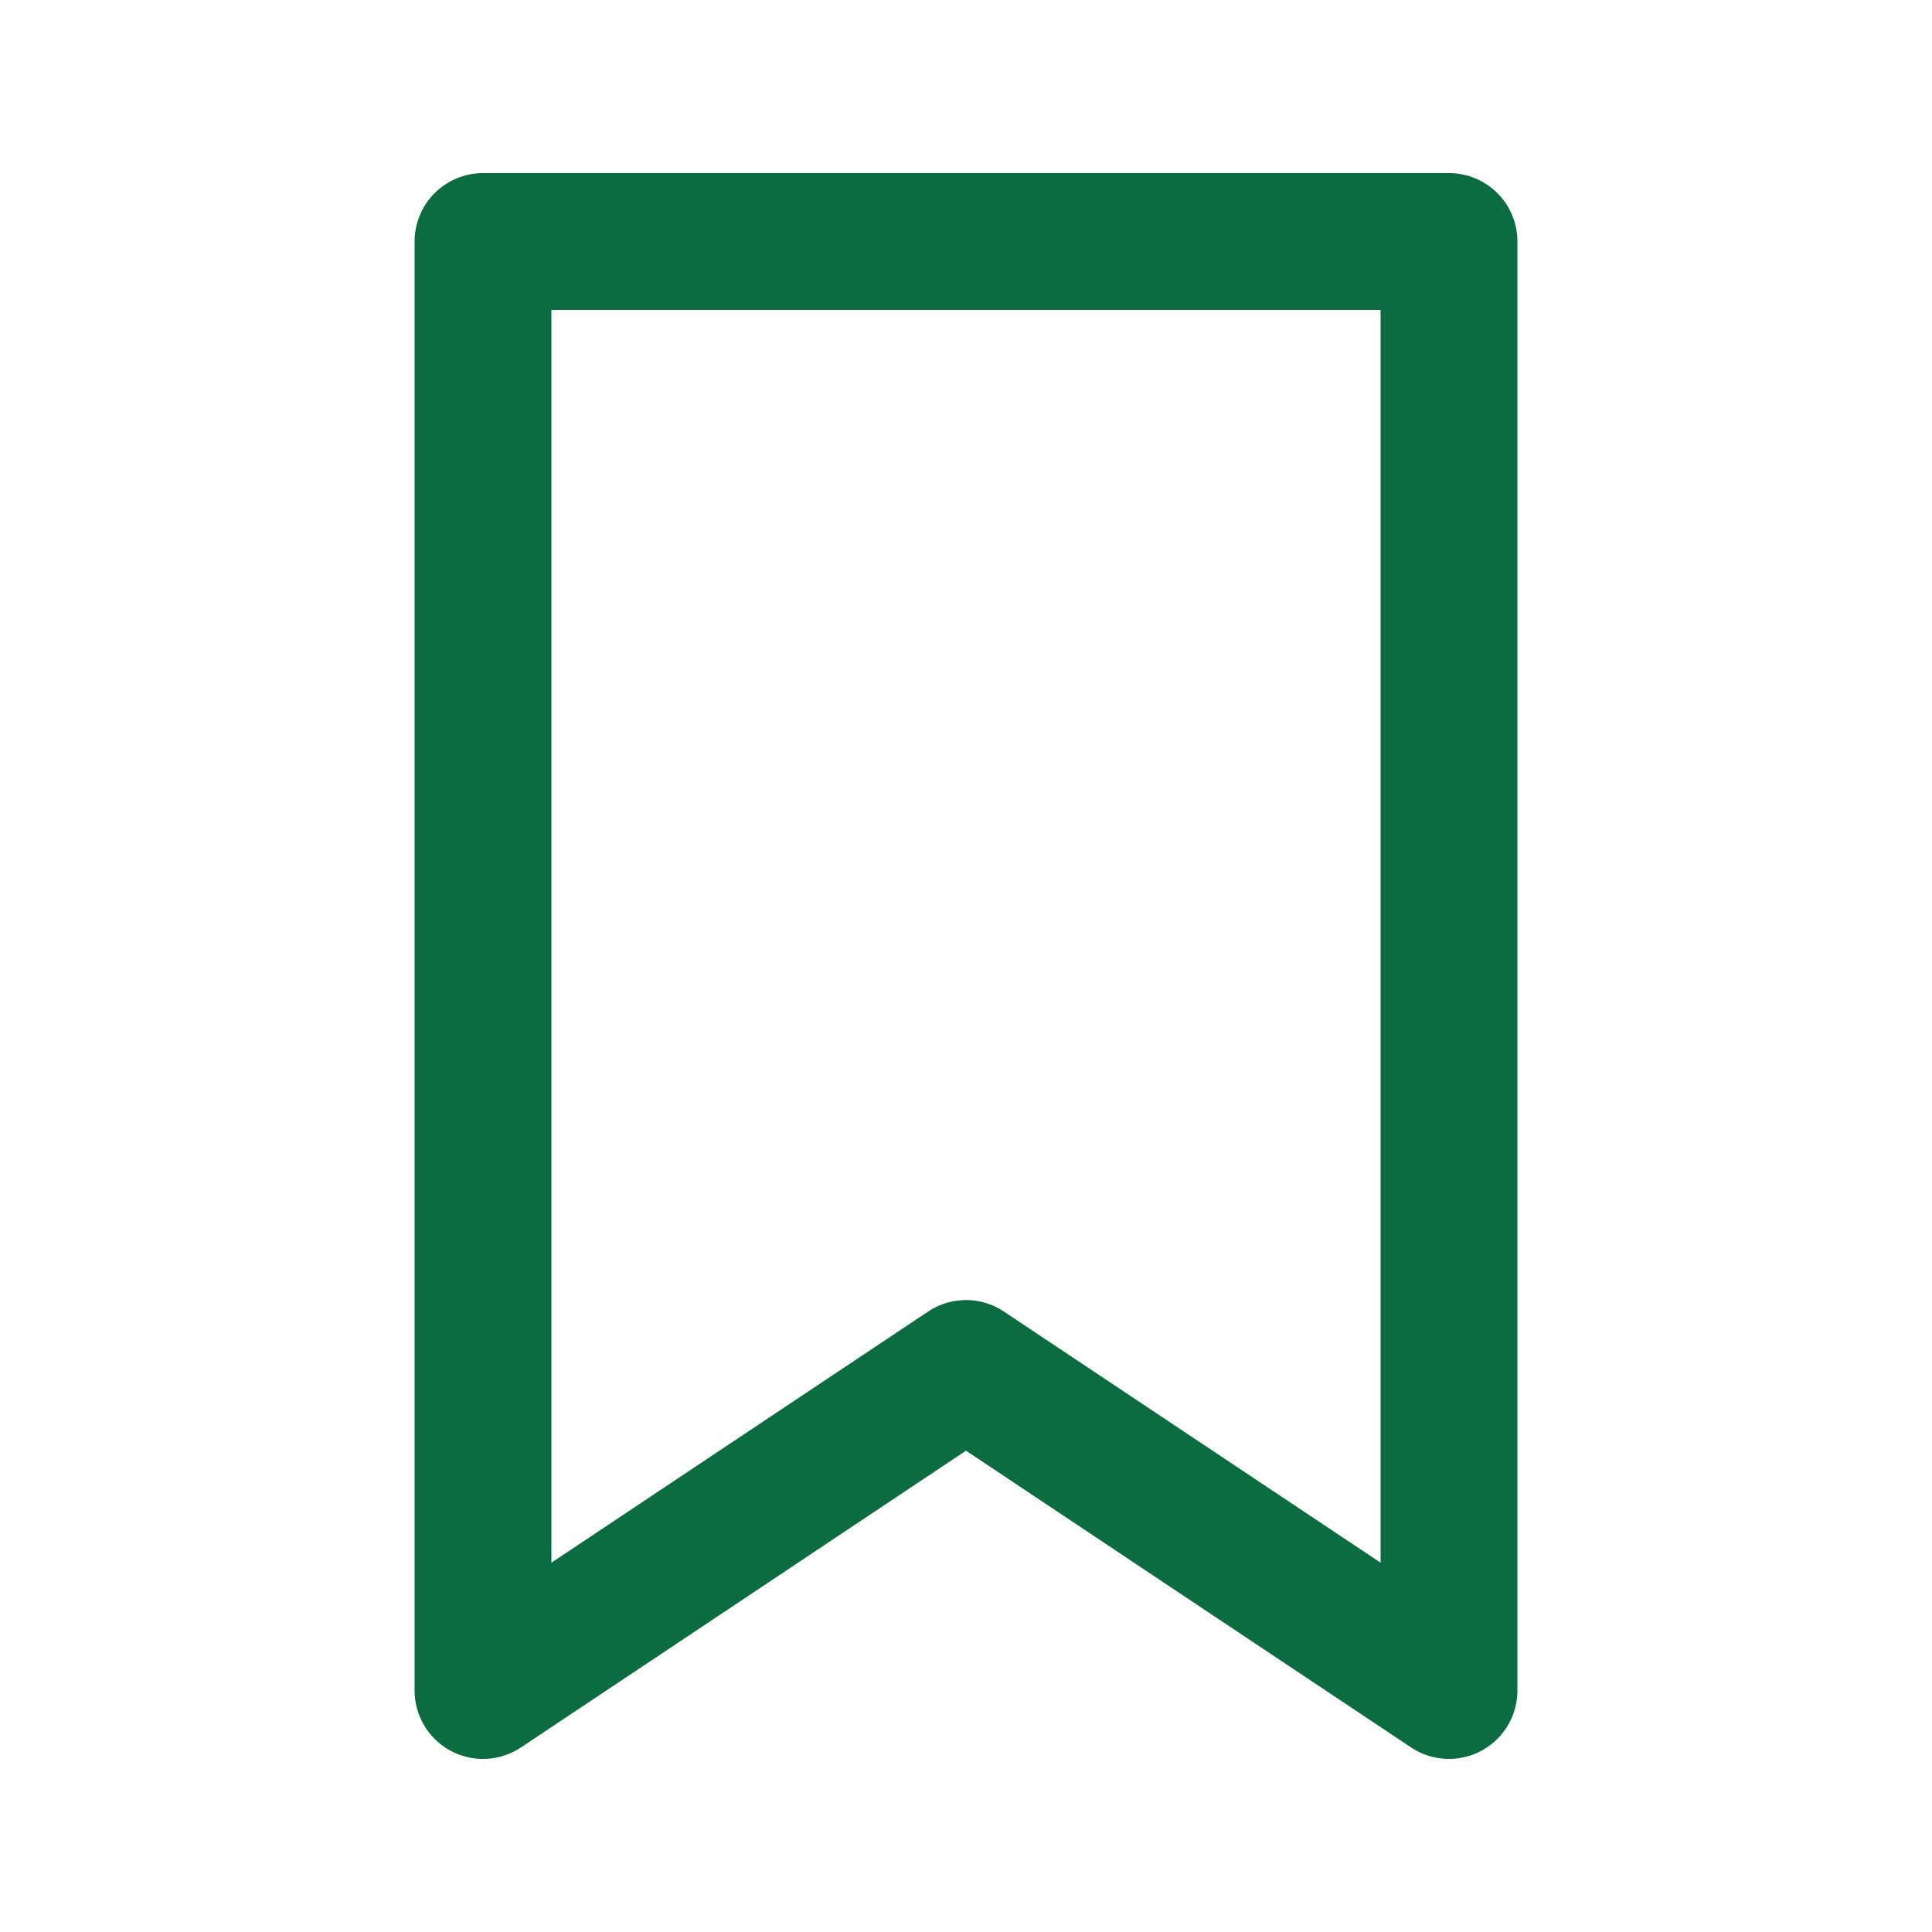
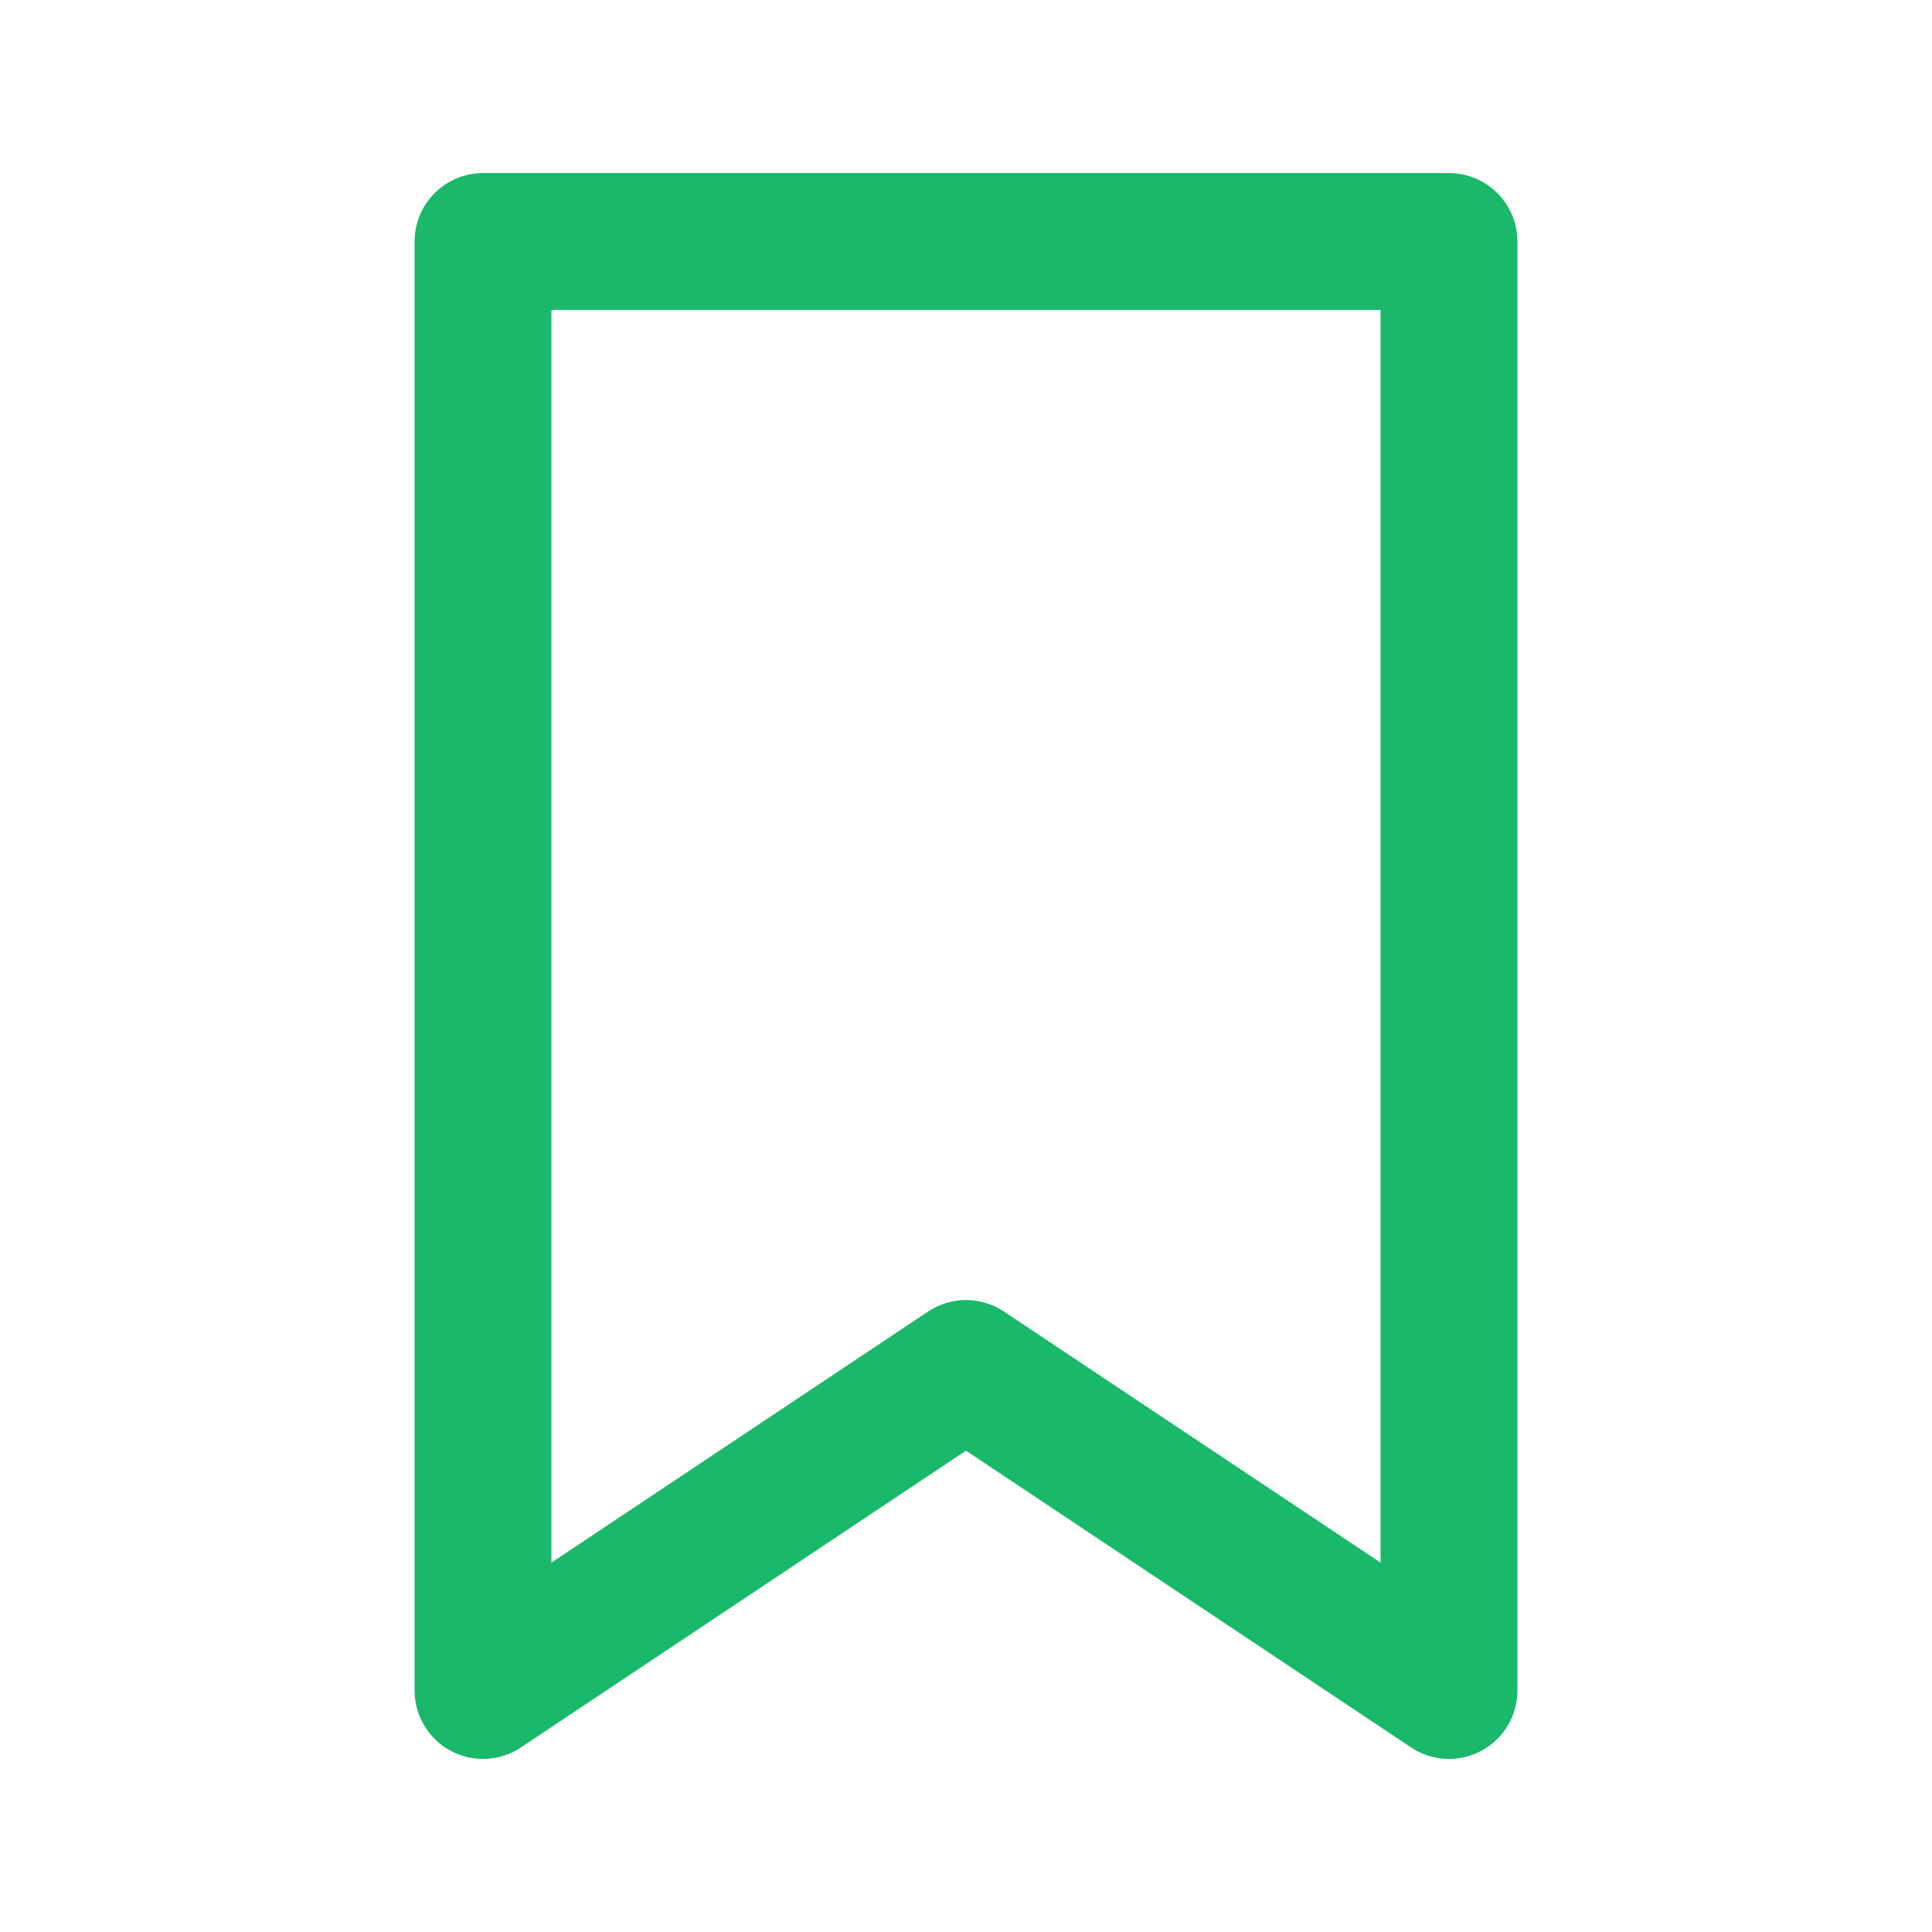
<svg xmlns="http://www.w3.org/2000/svg" preserveAspectRatio="none" overflow="visible" width="22" height="22" viewBox="0 0 22 22" fill="none">
  <g id="Icon/save">
-     <path id="Vector" d="M5.5 2.75H16.5V19.25L11 15.583L5.5 19.25V2.75Z" stroke="#0B6C40" stroke-width="1.558" stroke-linecap="round" stroke-linejoin="round" />
+     <path id="Vector" d="M5.5 2.75H16.5V19.25L11 15.583L5.5 19.25V2.75Z" stroke="#19B86A" stroke-width="1.558" stroke-linecap="round" stroke-linejoin="round" />
  </g>
</svg>
